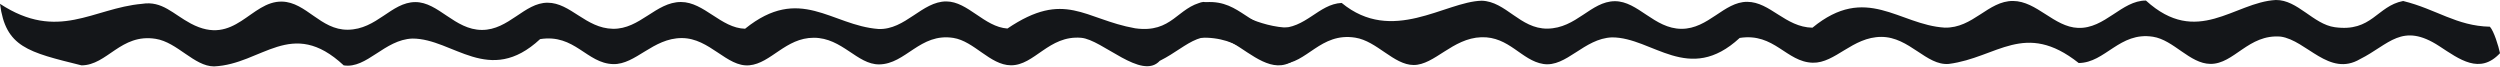
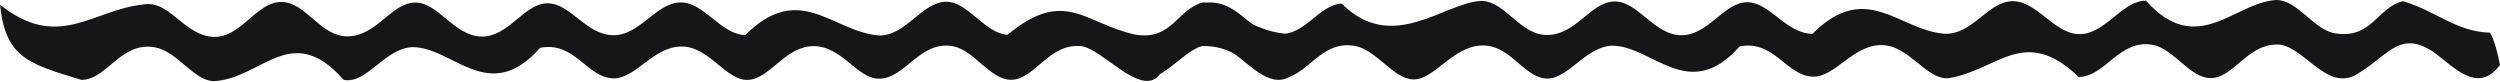
- <svg xmlns="http://www.w3.org/2000/svg" width="677.783mm" height="18mm" viewBox="0 0 677.783 18" version="1.1" id="svg9690">
+ <svg xmlns="http://www.w3.org/2000/svg" width="677.783mm" height="22mm" viewBox="0 0 677.783 22" version="1.1" id="svg9690">
  <defs id="defs9687" />
-   <g id="layer1" transform="translate(-81.70707,-155.9936)">
-     <path d="m 120.229,157.031 c 5.467,-0.882 8.393,2.785 13.21,5.346 11.985,6.373 16.176,-6.168 24.738,-5.949 6.58,0.168 10.417,7.702 17.82,7.625 7.919,-0.081 11.785,-7.45 18.274,-7.493 6.297,-0.042 10.685,7.539 18.096,7.549 7.318,0.01 11.507,-7.388 17.794,-7.379 6.241,0.007 10.332,6.933 17.701,7.07 7.359,0.137 11.676,-7.277 18.468,-7.263 6.284,0.013 10.84,7.087 17.379,7.247 14.883,-12 23.349,-0.89 36.173,0.072 7.301,0.271 11.814,-7.502 18.391,-7.474 5.859,0.024 10.268,6.909 16.56,7.347 15.631,-10.568 20.85,-2.504 34.634,-0.062 10.091,1.41 11.416,-5.782 18.539,-7.161 8.99,2.22 14.433,6.834 23.52,7.027 1.092,1.187 2.348,5.333 2.741,7.233 -5.472,5.917 -10.985,1.683 -16.456,-1.919 -10.118,-6.661 -13.626,-0.416 -21.481,3.536 l -0.189,0.093 c -4.913,5.401 -15.581,-5.759 -21.327,-6.238 -8.782,-0.733 -12.625,7.522 -19.065,7.456 -5.609,-0.058 -9.927,-6.532 -15.571,-7.422 -9.069,-1.43 -12.896,7.127 -20.131,7.18 -5.953,0.045 -9.996,-7.21 -17.693,-7.222 -7.668,-0.011 -11.616,6.939 -17.502,7.469 -6.108,0.55 -10.672,-7.378 -18.305,-7.385 -7.826,-0.005 -12.501,7.209 -18.59,7.058 -7.205,-0.178 -10.4,-8.262 -19.819,-6.774 -13.866,12.883 -23.583,-0.169 -34.614,-0.152 -7.591,0.267 -12.363,8.26 -18.632,7.268 -14.186,-13.213 -22.175,-0.28 -35.16,0.281 -5.38,-0.019 -9.921,-6.534 -15.819,-7.473 -9.482,-1.511 -13.119,7.172 -20.115,7.189 -14.498,-3.596 -20.58,-4.936 -22.09,-16.679 15.791,10.32 25.17,1.157 38.522,0 z" id="path240-6-4-8" style="fill:#141619;fill-opacity:1;stroke-width:0.568" />
-     <path d="m 445.451,156.788 c 13.736,11.295 27.944,-0.329 37.948,-0.598 6.58,0.167 10.417,7.64 17.82,7.564 7.919,-0.081 11.785,-7.391 18.274,-7.434 6.297,-0.042 10.685,7.478 18.096,7.489 7.318,0.01 11.507,-7.329 17.794,-7.32 6.241,0.007 10.332,6.878 17.701,7.014 14.599,-12 23.401,-0.791 35.847,-0.017 7.729,0.187 11.772,-7.277 18.534,-7.23 6.46,0.044 11.102,7.061 17.64,7.301 7.301,0.268 11.814,-7.442 18.391,-7.415 13.908,12.679 23.923,0.446 35.222,-0.148 5.899,-0.074 10.161,6.57 15.972,7.374 10.091,1.398 11.416,-5.736 18.539,-7.104 8.984,2.204 14.448,6.78 23.52,6.971 1.092,1.178 2.348,5.29 2.741,7.175 -5.472,5.87 -10.985,1.67 -16.456,-1.903 -10.118,-6.608 -13.626,-0.413 -21.481,3.508 -8.391,4.953 -14.471,-5.089 -21.516,-6.096 -8.782,-0.727 -12.625,7.462 -19.065,7.397 -5.609,-0.057 -9.927,-6.479 -15.571,-7.362 -9.069,-1.418 -12.896,7.07 -20.131,7.123 -14.683,-11.62 -22.116,-1.444 -35.196,0.245 -6.108,0.545 -10.672,-7.319 -18.305,-7.326 -7.826,-0.005 -12.501,7.152 -18.59,7.002 -7.205,-0.176 -10.4,-8.196 -19.819,-6.72 -13.834,12.783 -23.608,-0.167 -34.614,-0.151 -7.591,0.265 -12.363,8.194 -18.632,7.21 -5.921,-0.929 -9.226,-7.502 -16.816,-7.249 -7.797,0.26 -12.694,7.547 -18.344,7.527 -5.38,-0.019 -9.921,-6.481 -15.819,-7.413 -9.482,-1.499 -13.119,7.115 -20.115,7.132 -6.76,0.016 -10.658,-7.66 -22.09,-7.096 0.423,-3.406 0.457,-6.043 0,-9.45 10.47,-1.766 12.725,6.597 21.439,6.822 7.38,0.191 10.797,-6.518 17.083,-6.822 z" id="path240-6" style="fill:#141619;fill-opacity:1;stroke-width:0.566" />
+   <g id="layer1" transform="translate(-81.70707,-155.9937)">
+     <path d="m 120.229,157.261 c 5.467,-1.078 8.393,3.403 13.21,6.534 11.985,7.79 16.176,-7.538 24.738,-7.27 6.58,0.206 10.417,9.413 17.82,9.32 7.919,-0.099 11.785,-9.106 18.274,-9.159 6.297,-0.051 10.685,9.214 18.096,9.226 7.318,0.013 11.507,-9.03 17.794,-9.019 6.241,0.009 10.332,8.474 17.701,8.641 7.359,0.167 11.676,-8.894 18.468,-8.878 6.284,0.016 10.84,8.662 17.379,8.857 14.883,-14.666 23.349,-1.088 36.173,0.088 7.301,0.331 11.814,-9.168 18.391,-9.135 5.859,0.029 10.268,8.444 16.56,8.979 15.631,-12.916 20.85,-3.06 34.634,-0.076 10.091,1.723 11.416,-7.067 18.539,-8.753 8.99,2.713 14.433,8.353 23.52,8.589 1.092,1.451 2.348,6.518 2.741,8.84 -5.472,7.232 -10.985,2.058 -16.456,-2.345 -10.118,-8.142 -13.626,-0.508 -21.481,4.322 l -0.189,0.114 c -4.913,6.602 -15.581,-7.038 -21.327,-7.624 -8.782,-0.896 -12.625,9.194 -19.065,9.113 -5.609,-0.07 -9.927,-7.983 -15.571,-9.071 -9.069,-1.748 -12.896,8.711 -20.131,8.776 -5.953,0.054 -9.996,-8.812 -17.693,-8.827 -7.668,-0.014 -11.616,8.482 -17.502,9.129 -6.108,0.672 -10.672,-9.018 -18.305,-9.026 -7.826,-0.006 -12.501,8.811 -18.59,8.627 -7.205,-0.217 -10.4,-10.098 -19.819,-8.279 -13.866,15.746 -23.583,-0.206 -34.614,-0.186 -7.591,0.327 -12.363,10.095 -18.632,8.883 -14.186,-16.149 -22.175,-0.343 -35.16,0.343 -5.38,-0.023 -9.921,-7.986 -15.819,-9.134 -9.482,-1.847 -13.119,8.766 -20.115,8.787 -14.498,-4.395 -20.58,-6.033 -22.09,-20.385 15.791,12.613 25.17,1.414 38.522,0 z" id="path240-6-4-8" style="fill:#141619;fill-opacity:1;stroke-width:0.628" />
+     <path d="m 445.451,156.964 c 13.736,13.805 27.944,-0.402 37.948,-0.731 6.58,0.204 10.417,9.338 17.82,9.245 7.919,-0.098 11.785,-9.033 18.274,-9.085 6.297,-0.051 10.685,9.14 18.096,9.153 7.318,0.013 11.507,-8.957 17.794,-8.947 6.241,0.009 10.332,8.406 17.701,8.572 14.599,-14.666 23.401,-0.967 35.847,-0.021 7.729,0.228 11.772,-8.894 18.534,-8.837 6.46,0.053 11.102,8.63 17.64,8.924 7.301,0.328 11.814,-9.095 18.391,-9.062 13.908,15.497 23.923,0.546 35.222,-0.181 5.899,-0.09 10.161,8.03 15.972,9.013 10.091,1.709 11.416,-7.011 18.539,-8.683 8.984,2.693 14.448,8.287 23.52,8.52 1.092,1.439 2.348,6.466 2.741,8.77 -5.472,7.174 -10.985,2.041 -16.456,-2.326 -10.118,-8.077 -13.626,-0.504 -21.481,4.287 -8.391,6.054 -14.471,-6.22 -21.516,-7.45 -8.782,-0.889 -12.625,9.121 -19.065,9.04 -5.609,-0.07 -9.927,-7.919 -15.571,-8.998 -9.069,-1.734 -12.896,8.641 -20.131,8.706 -14.683,-14.202 -22.116,-1.765 -35.196,0.299 -6.108,0.667 -10.672,-8.946 -18.305,-8.954 -7.826,-0.006 -12.501,8.741 -18.59,8.558 -7.205,-0.216 -10.4,-10.017 -19.819,-8.213 -13.834,15.623 -23.608,-0.204 -34.614,-0.185 -7.591,0.324 -12.363,10.015 -18.632,8.812 -5.921,-1.136 -9.226,-9.169 -16.816,-8.86 -7.797,0.318 -12.694,9.224 -18.344,9.2 -5.38,-0.023 -9.921,-7.922 -15.819,-9.061 -9.482,-1.832 -13.119,8.696 -20.115,8.716 -6.76,0.02 -10.658,-9.363 -22.09,-8.673 0.423,-4.163 0.457,-7.386 0,-11.55 10.47,-2.158 12.725,8.063 21.439,8.337 7.38,0.234 10.797,-7.966 17.083,-8.337 z" id="path240-6" style="fill:#141619;fill-opacity:1;stroke-width:0.626" />
  </g>
</svg>
